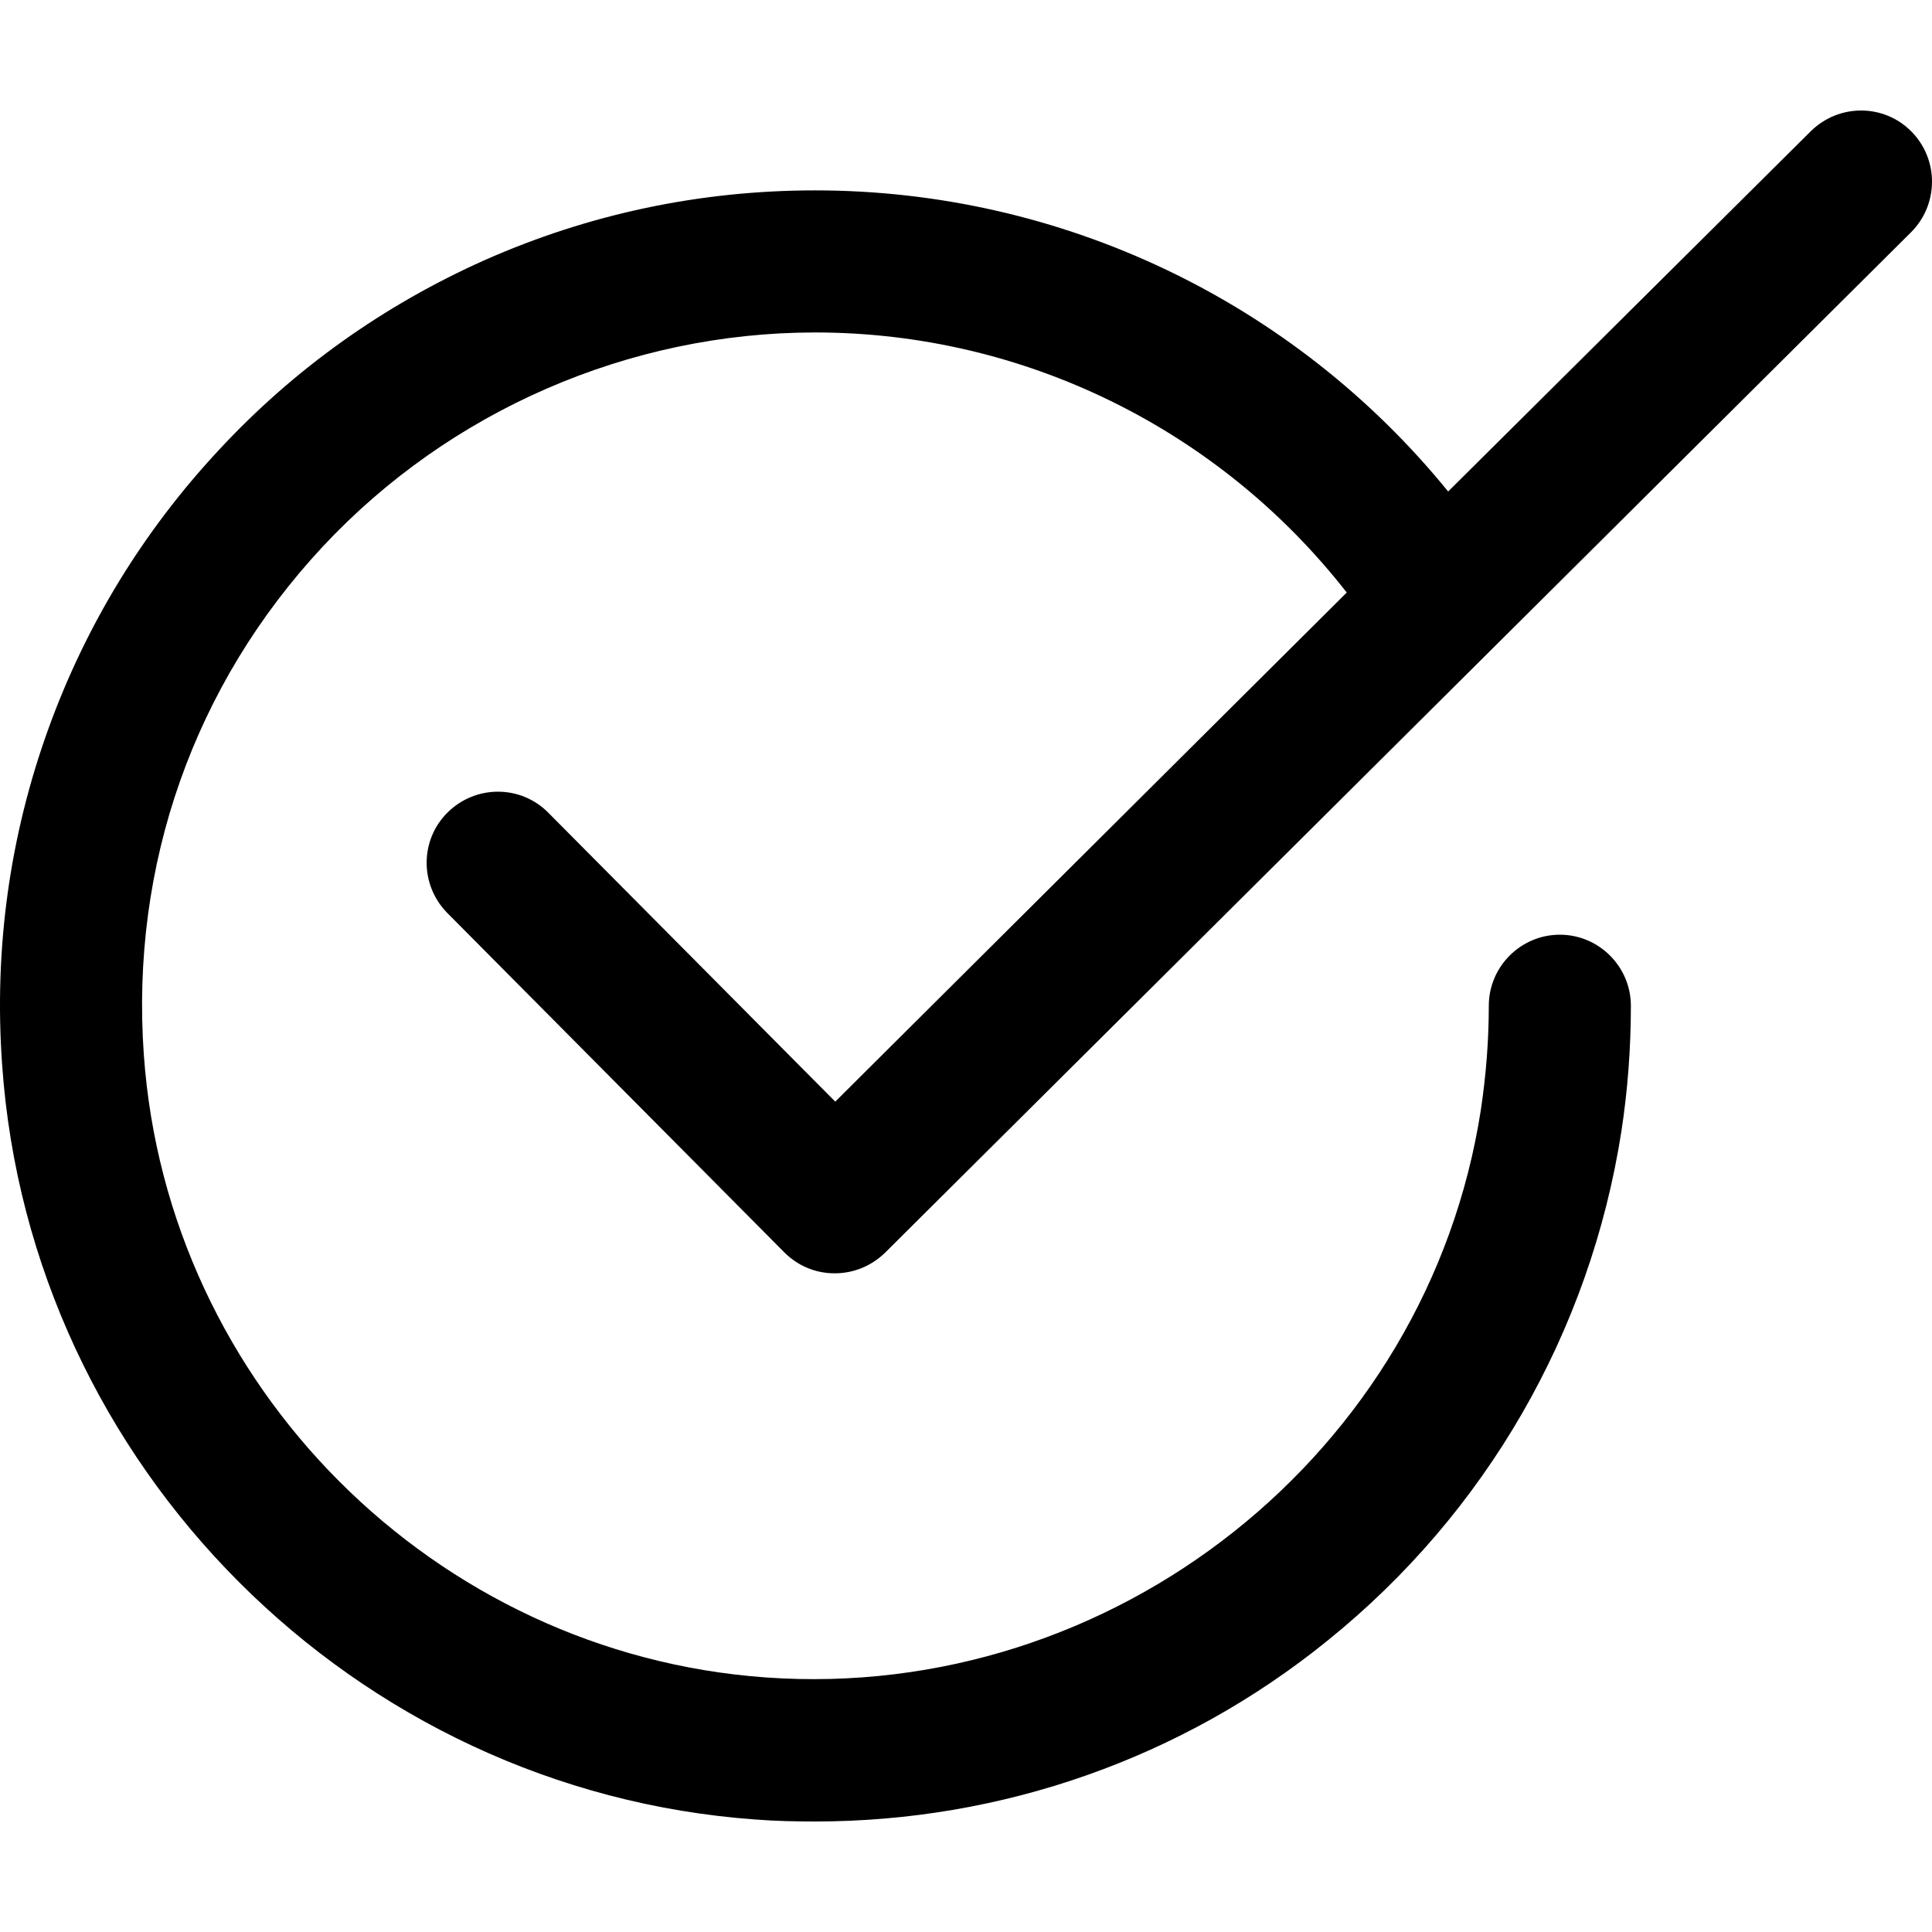
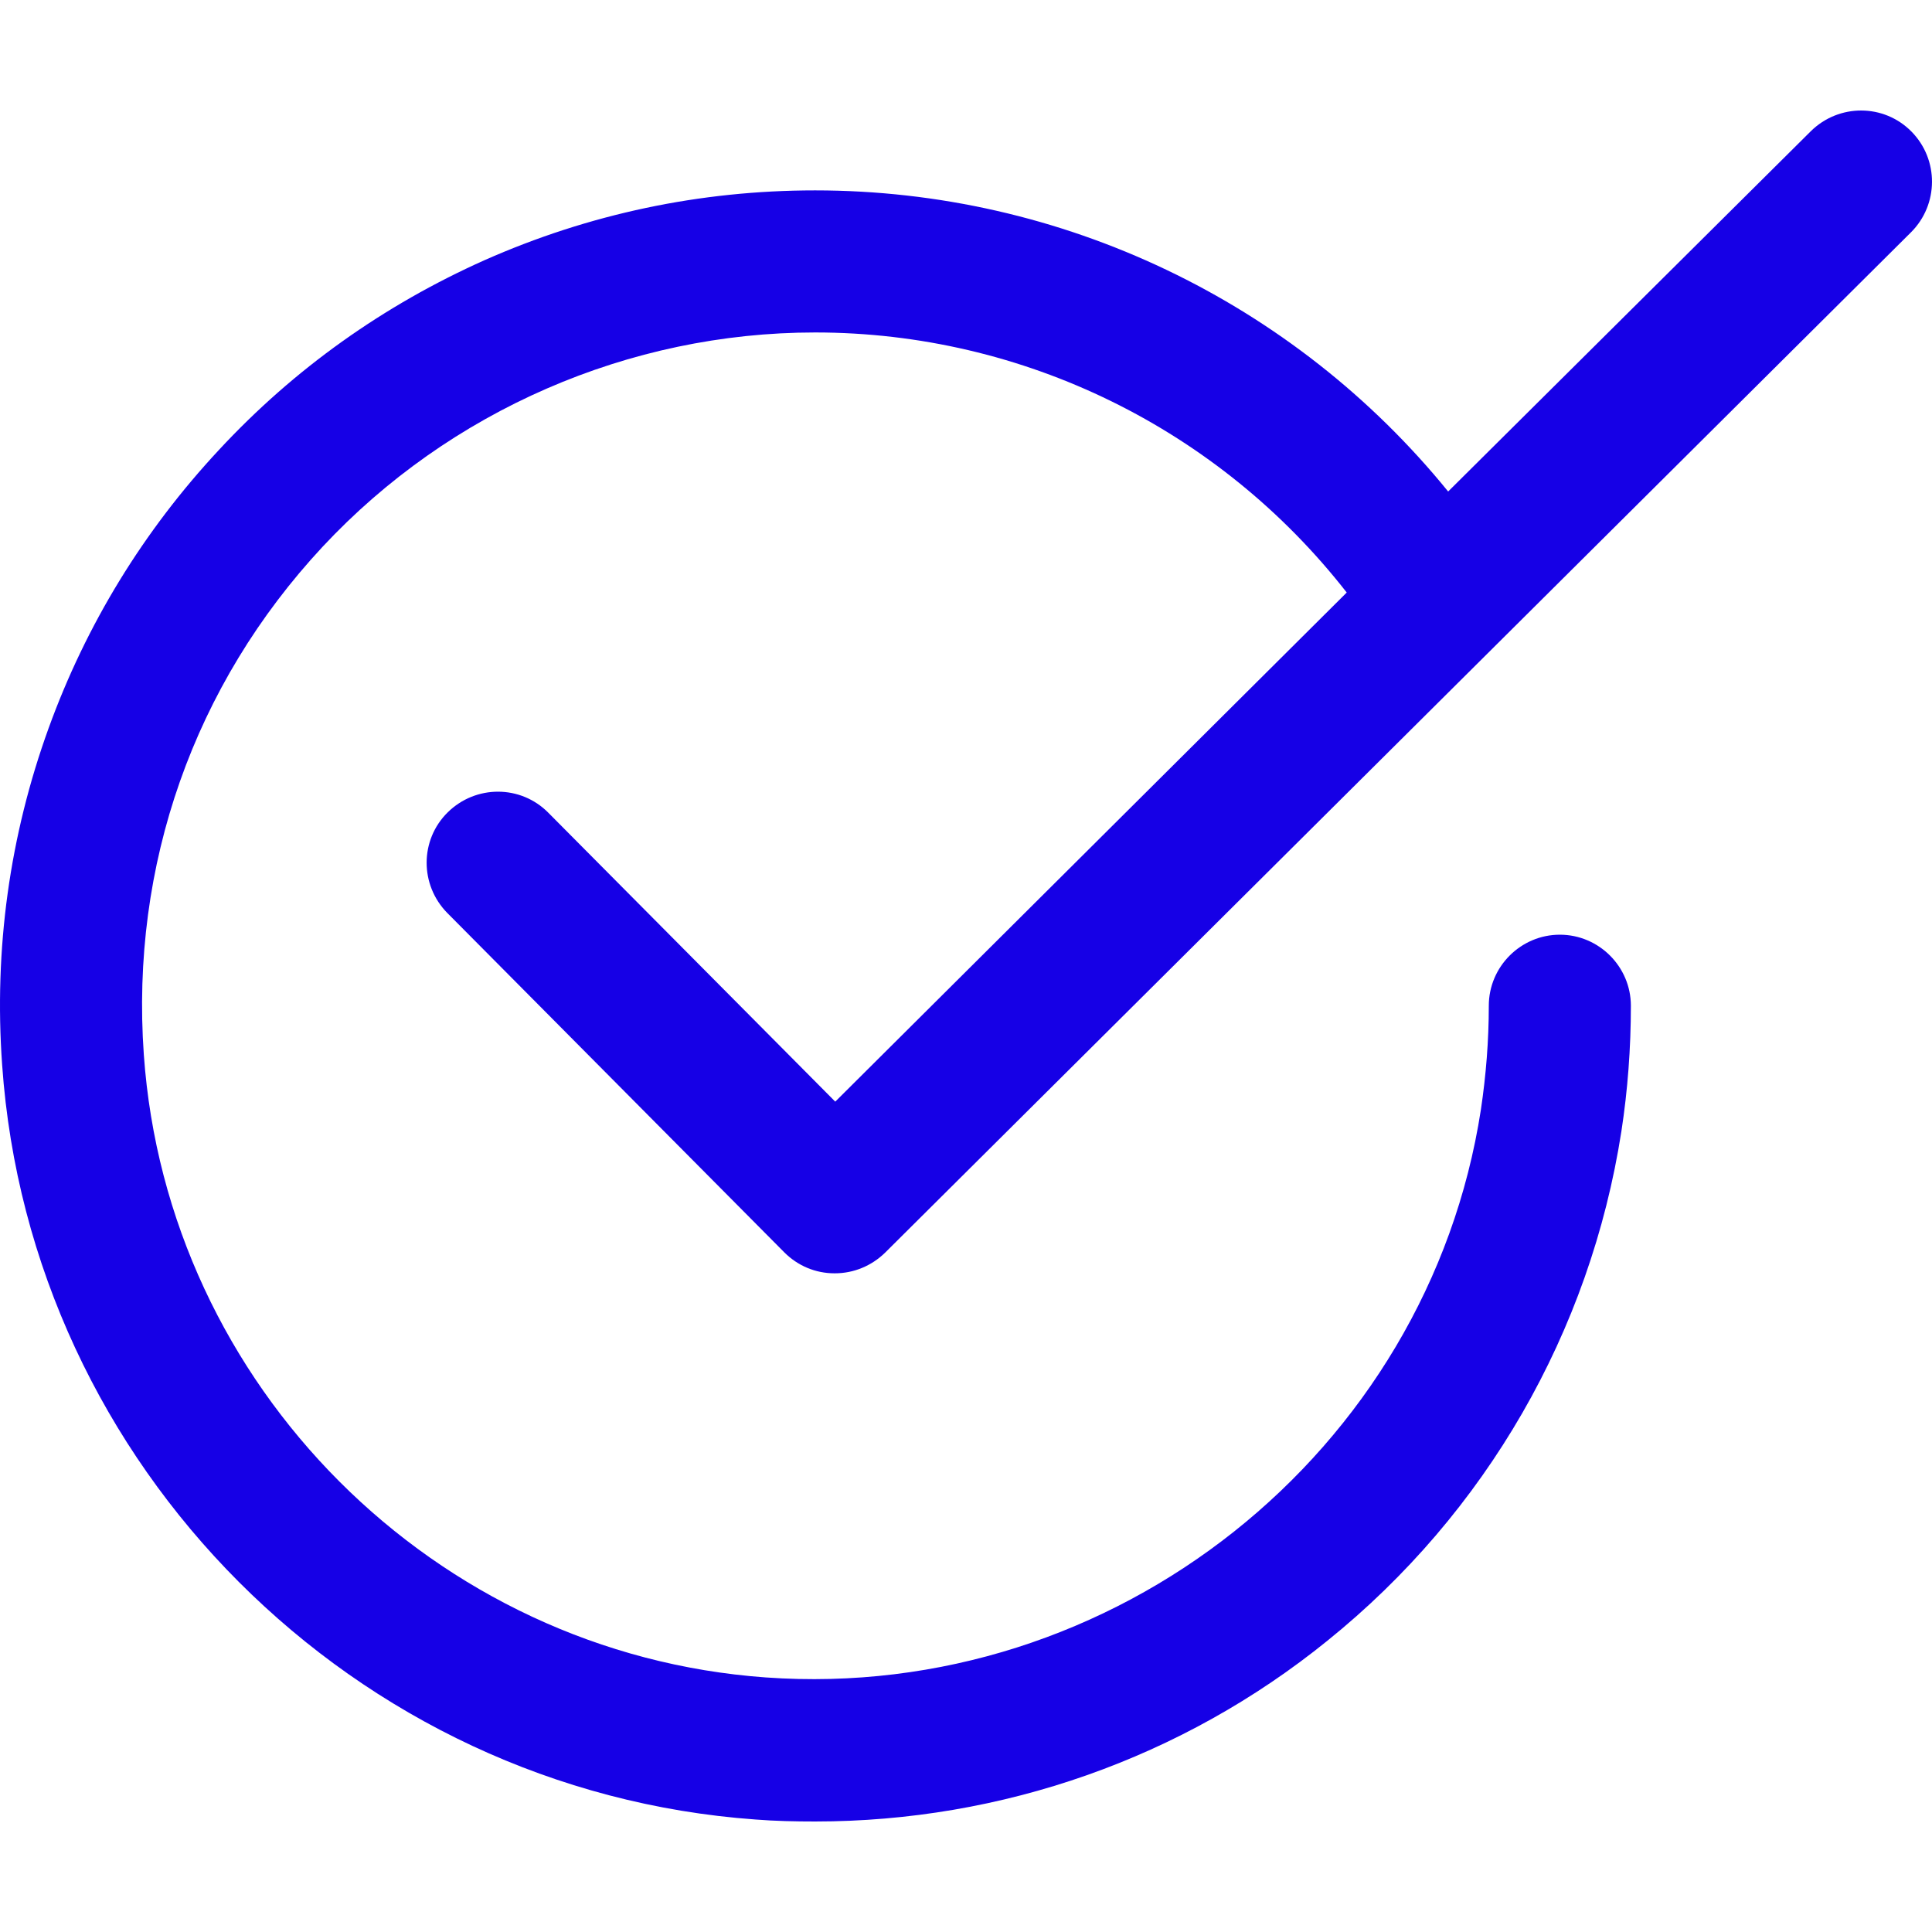
<svg xmlns="http://www.w3.org/2000/svg" version="1.1" id="Layer_1" x="0px" y="0px" viewBox="0 0 489.544 489.544" style="enable-background:new 0 0 489.544 489.544;" xml:space="preserve">
  <g>
    <g>
-       <path d="M138.943,205.941c-7-7.1-18.4-7.1-25.5-0.1c-7.1,7-7.1,18.4-0.1,25.5l85.4,86c3.4,3.4,7.9,5.3,12.7,5.3c0,0,0,0,0.1,0    c4.8,0,9.3-1.9,12.7-5.2l260-258.6c7-7,7.1-18.4,0.1-25.5s-18.4-7.1-25.5-0.1l-91.9,91.3c-39.1-48.1-97.9-76.3-160.4-76.3    c-29.2,0-57.4,6-83.8,17.7c-25.5,11.4-48.2,27.5-67.3,48.1c-19.1,20.5-33.6,44.2-43.1,70.4c-9.9,27.3-13.9,56-11.8,85.4    c7.1,101.7,89.2,183.9,190.9,191.2c5,0.4,10.1,0.5,15.1,0.5c47.3,0,93-16,129.8-45.8c40.2-32.4,66.6-78.3,74.5-129.1    c1.6-10.4,2.4-21.1,2.4-31.8c0-9.9-8.1-18-18-18c-9.9,0-18,8.1-18,18c0,8.8-0.7,17.6-2,26.3c-13.4,87-93,150.2-181.2,143.9    c-83.9-6-151.7-73.8-157.6-157.8c-3.4-48,12.7-93.7,45.3-128.7c32.2-34.5,77.7-54.3,124.8-54.3c52.8,0,102.4,24.5,134.7,65.9    l-129.6,129L138.943,205.941z" />
+       <path fill="#1600e6" d="M138.943,205.941c-7-7.1-18.4-7.1-25.5-0.1c-7.1,7-7.1,18.4-0.1,25.5l85.4,86c3.4,3.4,7.9,5.3,12.7,5.3c0,0,0,0,0.1,0    c4.8,0,9.3-1.9,12.7-5.2l260-258.6c7-7,7.1-18.4,0.1-25.5s-18.4-7.1-25.5-0.1l-91.9,91.3c-39.1-48.1-97.9-76.3-160.4-76.3    c-29.2,0-57.4,6-83.8,17.7c-25.5,11.4-48.2,27.5-67.3,48.1c-19.1,20.5-33.6,44.2-43.1,70.4c-9.9,27.3-13.9,56-11.8,85.4    c7.1,101.7,89.2,183.9,190.9,191.2c5,0.4,10.1,0.5,15.1,0.5c47.3,0,93-16,129.8-45.8c40.2-32.4,66.6-78.3,74.5-129.1    c1.6-10.4,2.4-21.1,2.4-31.8c0-9.9-8.1-18-18-18c-9.9,0-18,8.1-18,18c0,8.8-0.7,17.6-2,26.3c-13.4,87-93,150.2-181.2,143.9    c-83.9-6-151.7-73.8-157.6-157.8c-3.4-48,12.7-93.7,45.3-128.7c32.2-34.5,77.7-54.3,124.8-54.3c52.8,0,102.4,24.5,134.7,65.9    l-129.6,129L138.943,205.941z" />
    </g>
  </g>
  <g>
</g>
  <g>
</g>
  <g>
</g>
  <g>
</g>
  <g>
</g>
  <g>
</g>
  <g>
</g>
  <g>
</g>
  <g>
</g>
  <g>
</g>
  <g>
</g>
  <g>
</g>
  <g>
</g>
  <g>
</g>
  <g>
</g>
</svg>
